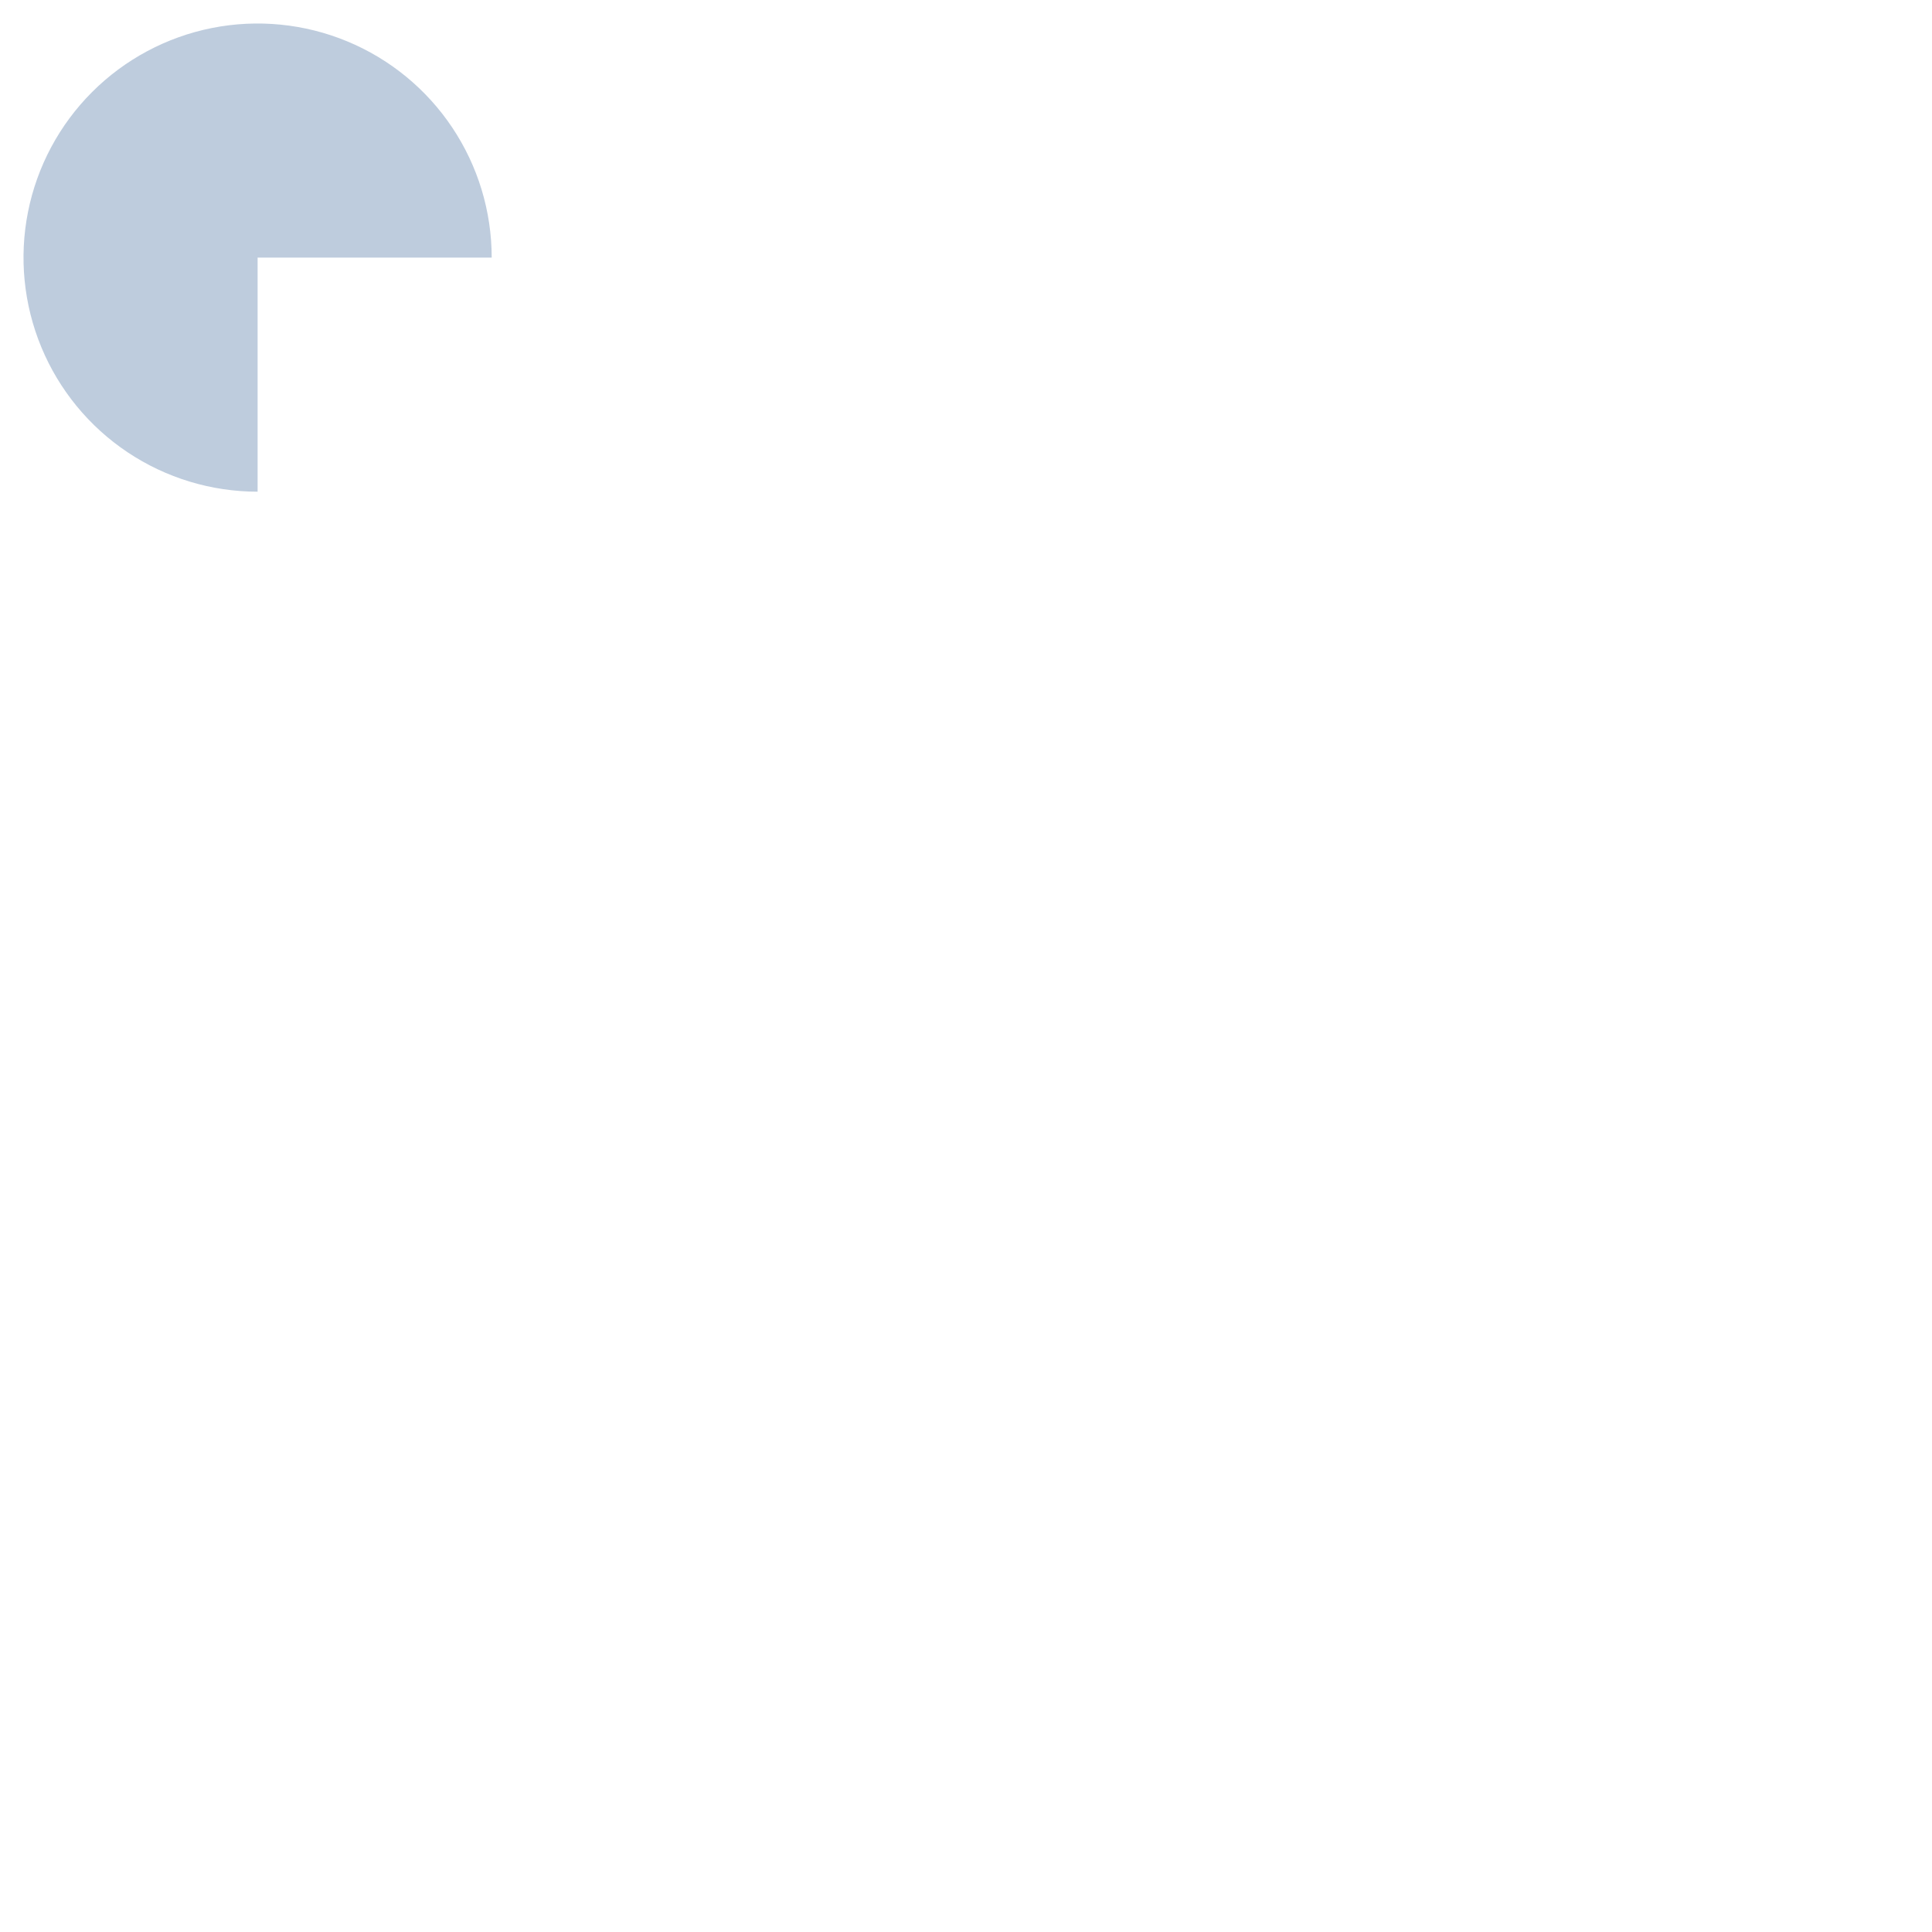
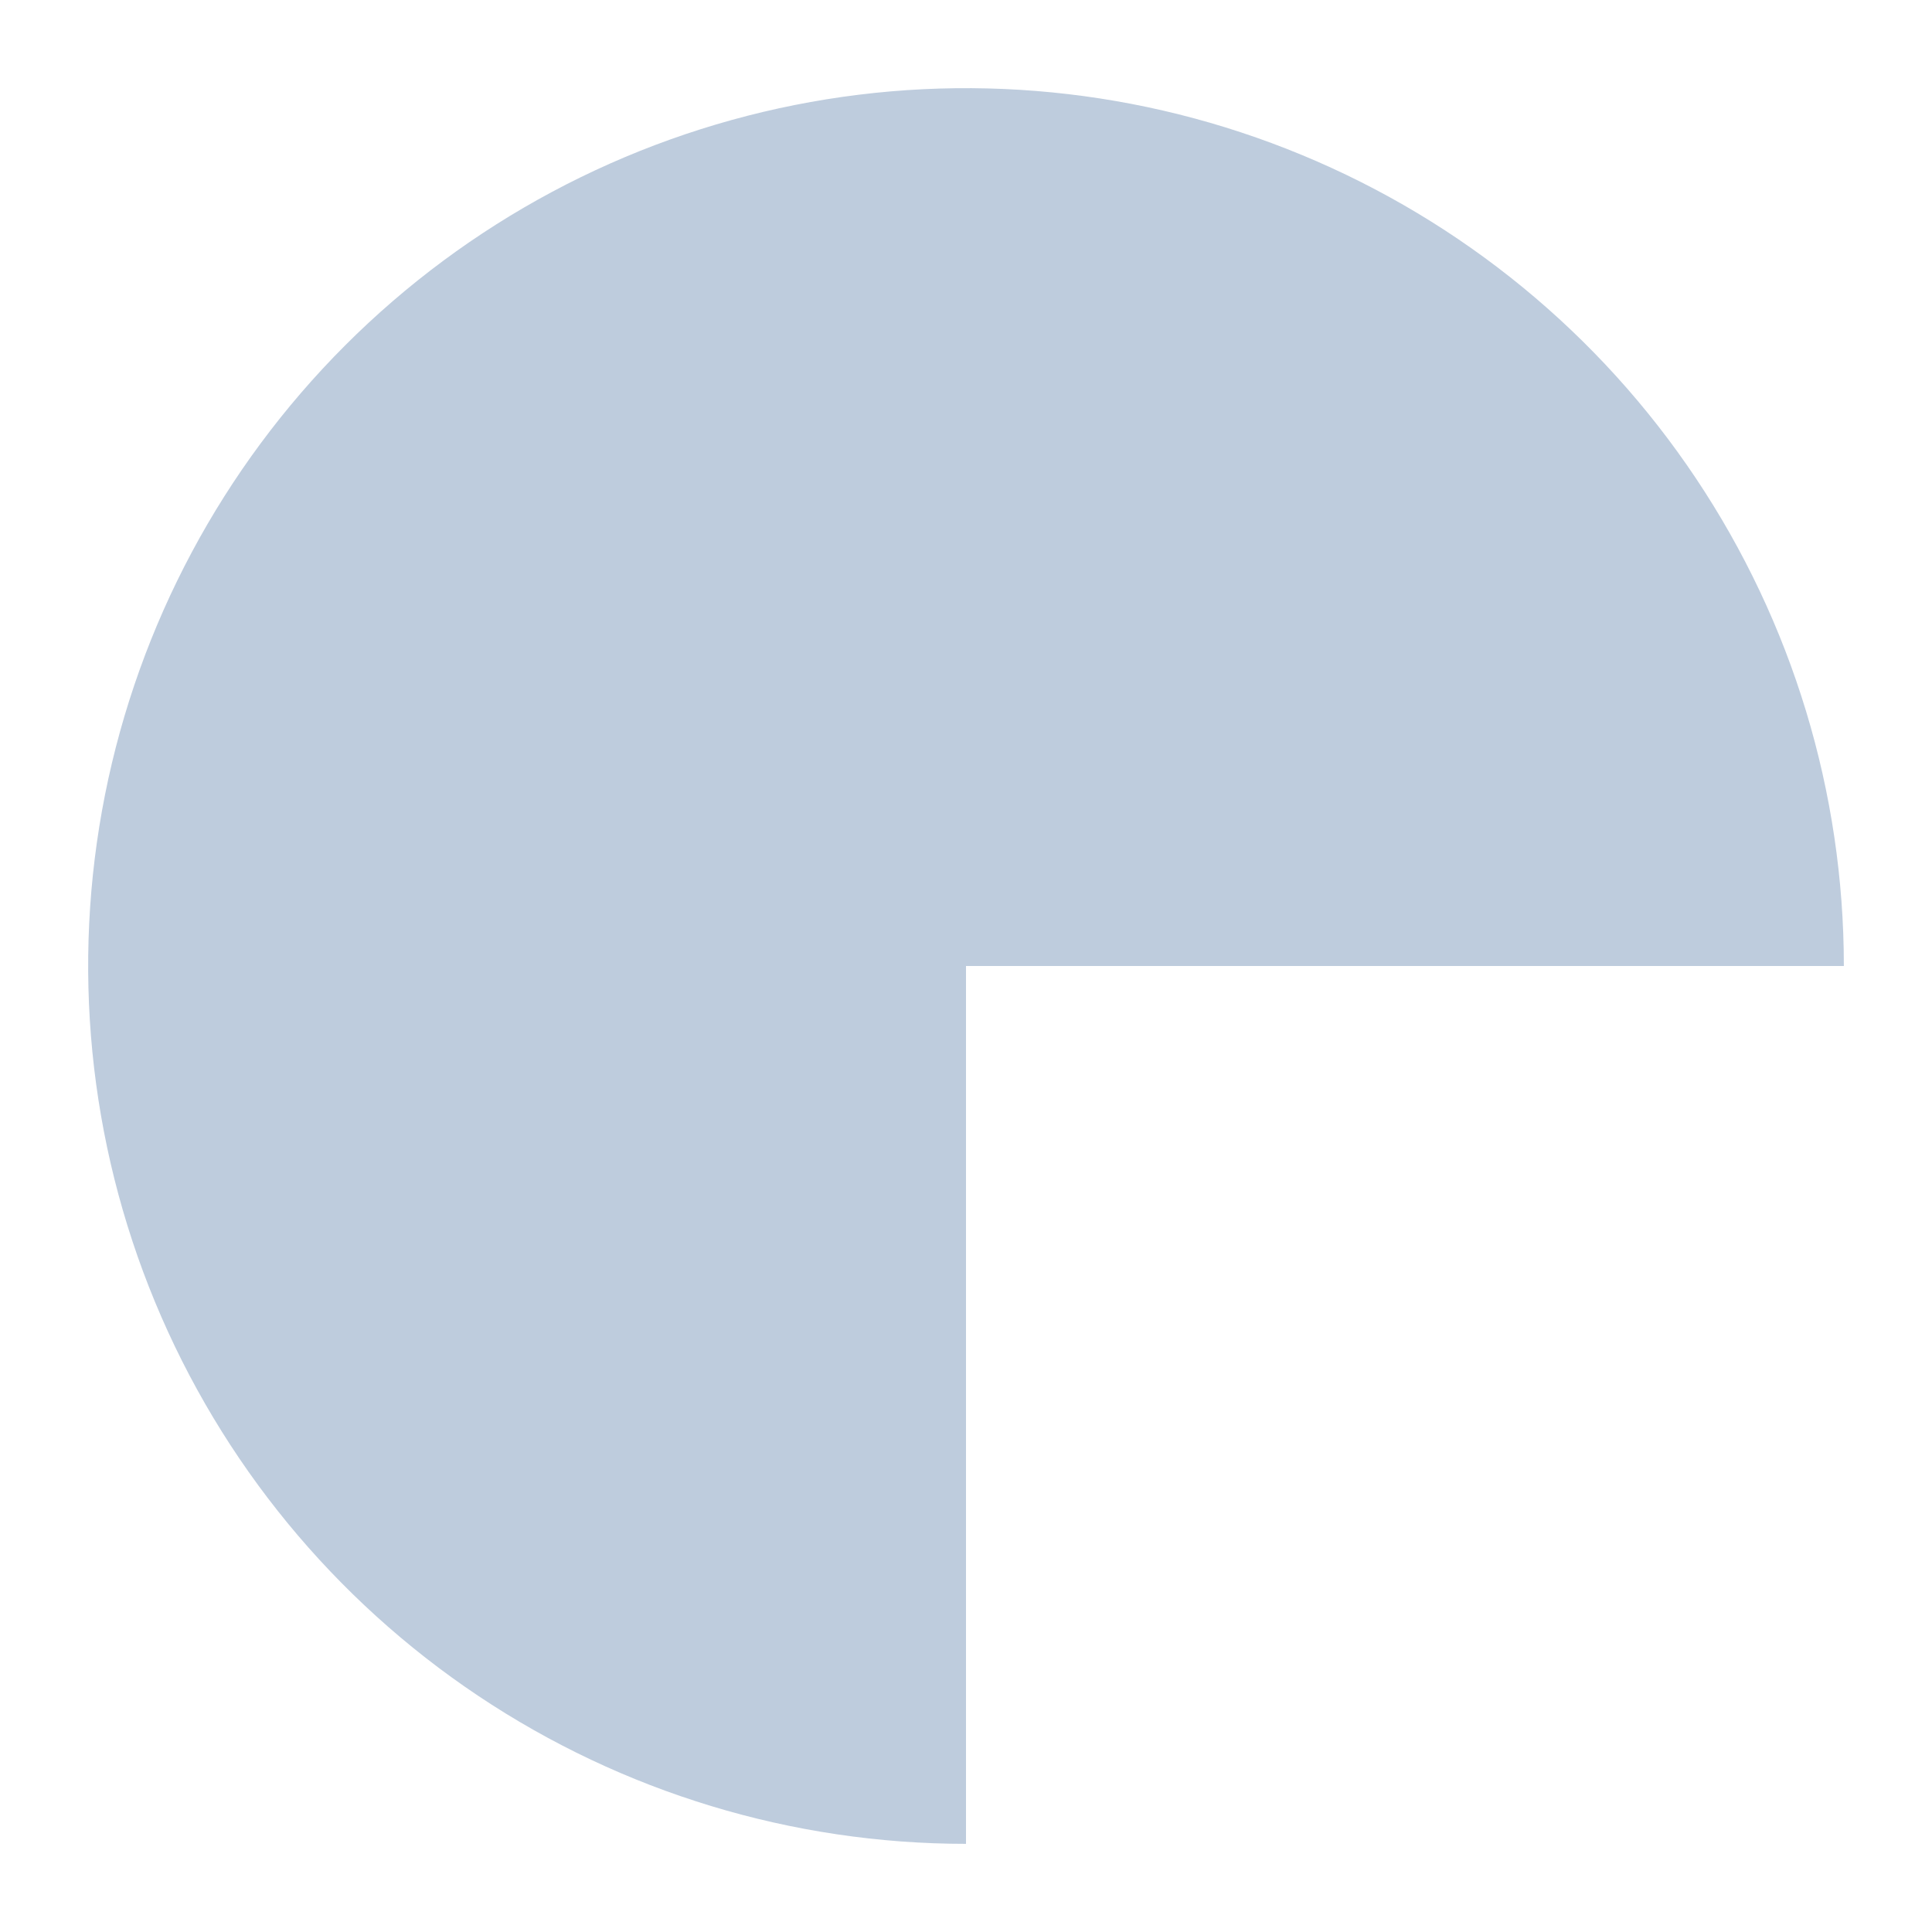
- <svg xmlns="http://www.w3.org/2000/svg" viewBox="0 0 180 180" fill="none">
+ <svg xmlns="http://www.w3.org/2000/svg" viewBox="0 0 48 48" fill="none">
  <path d="M24 45.81C19.686 45.81 15.47 44.531 11.883 42.134C8.297 39.738 5.501 36.331 3.851 32.346C2.2 28.361 1.768 23.976 2.609 19.745C3.451 15.514 5.528 11.628 8.578 8.578C11.628 5.528 15.514 3.451 19.745 2.609C23.976 1.768 28.361 2.2 32.346 3.851C36.331 5.501 39.738 8.297 42.134 11.883C44.531 15.47 45.81 19.686 45.81 24L24 24L24 45.81Z" fill="#beccdd" />
</svg>
